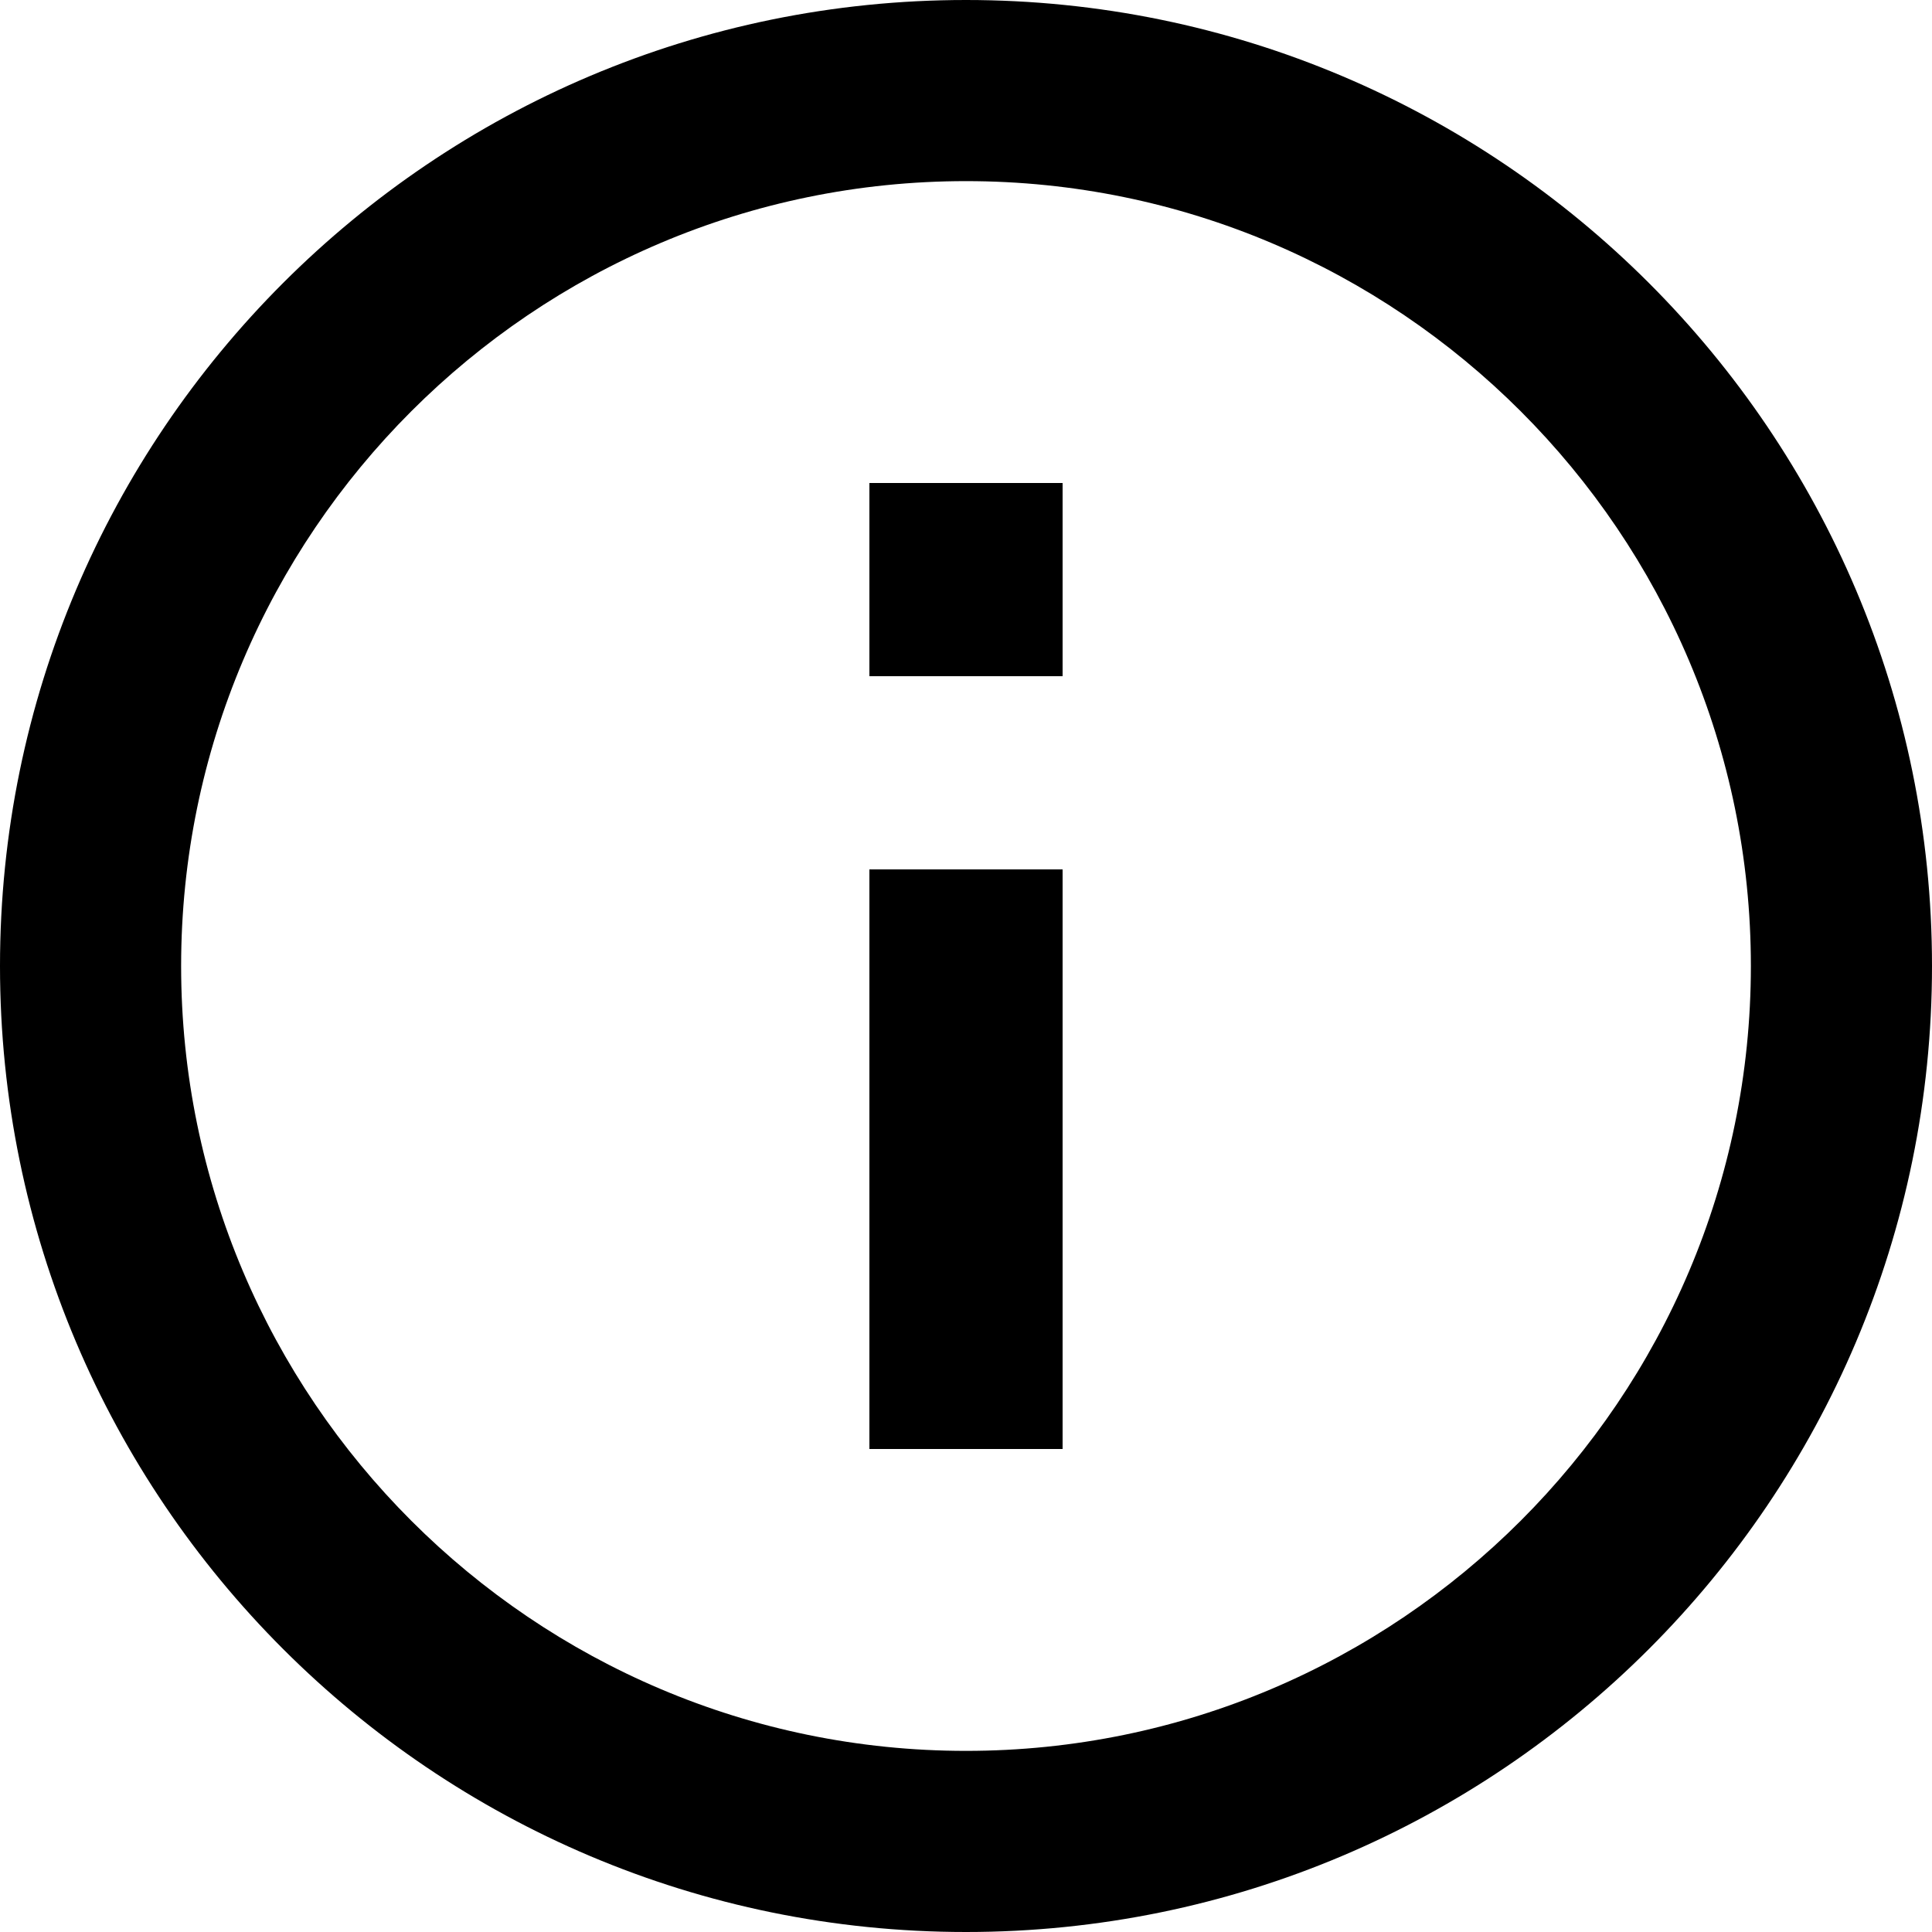
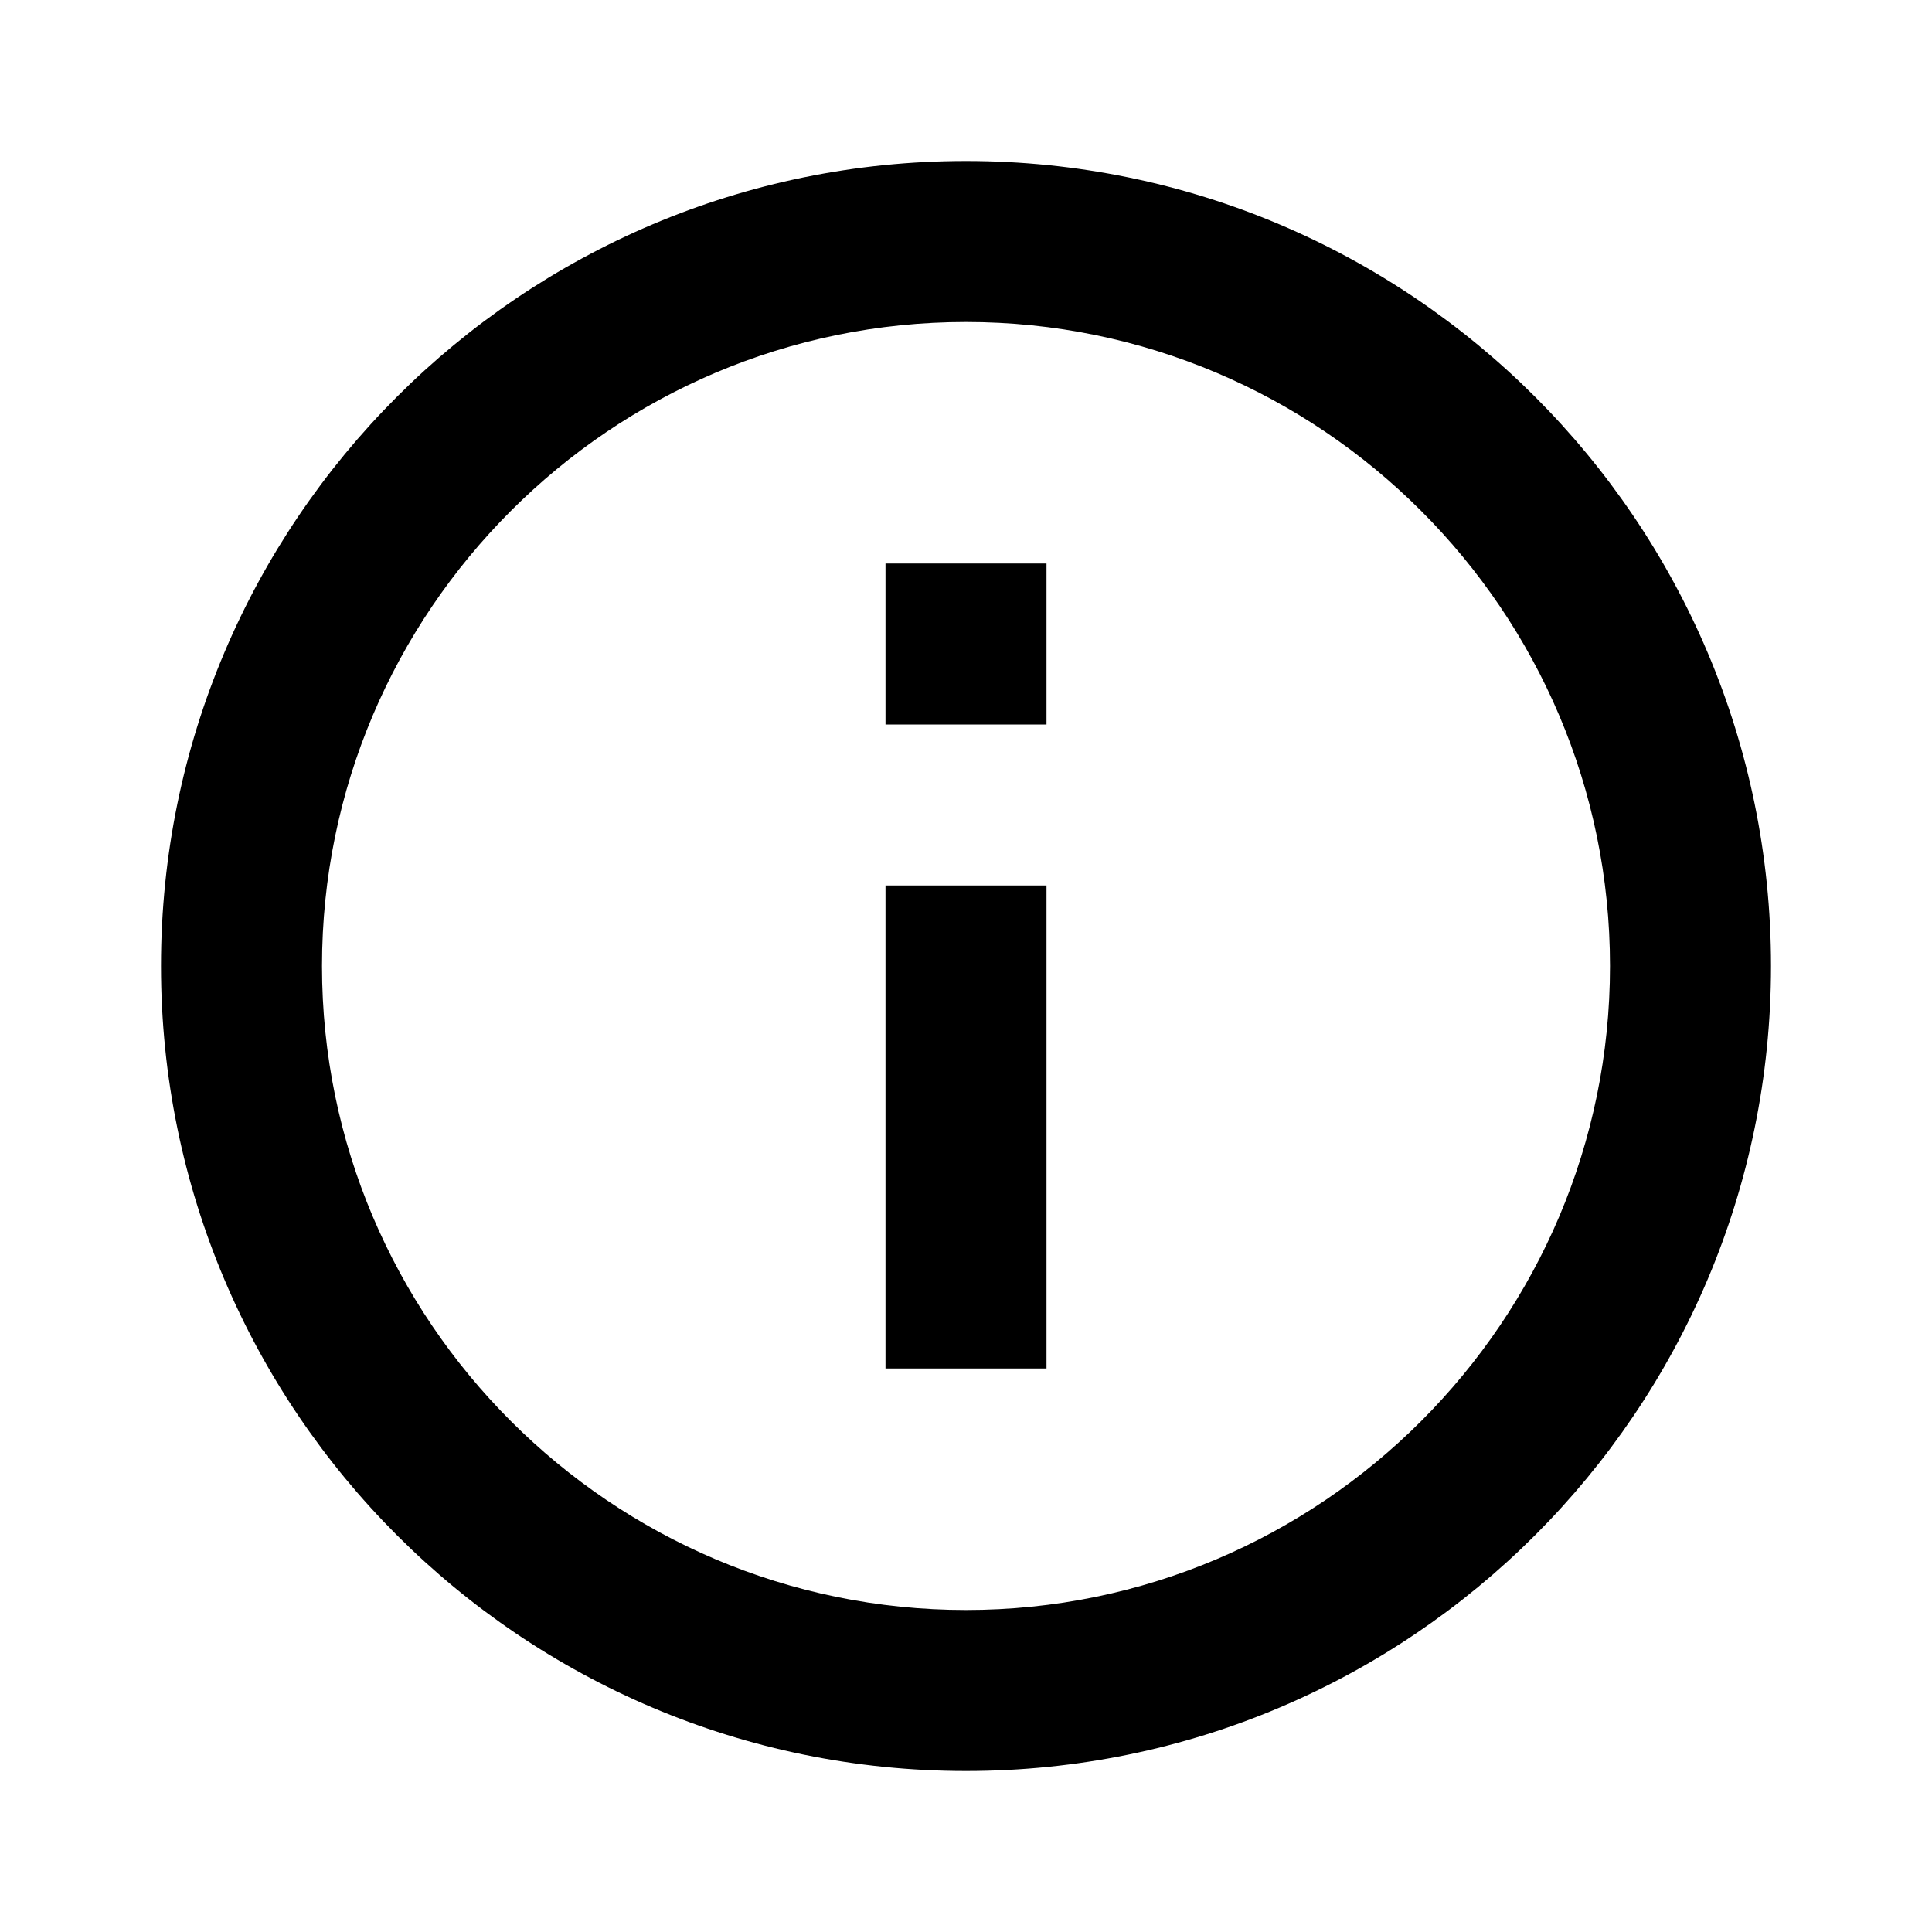
- <svg xmlns="http://www.w3.org/2000/svg" version="1.1" id="Layer_1" x="0px" y="0px" width="32px" height="32px" viewBox="0 0 32 32" style="enable-background:new 0 0 32 32;" xml:space="preserve">
-   <path d="M16,3c7.168,0,13,5.832,13,13s-5.832,13-13,13S3,23.168,3,16S8.832,3,16,3 M16,0C7.168,0,0,7.168,0,16s7.168,16,16,16  s16-7.168,16-16S24.832,0,16,0L16,0z" />
-   <rect x="14.4" y="8" width="3.2" height="3.2" />
-   <rect x="14.4" y="14.4" width="3.2" height="9.6" />
+ <svg xmlns="http://www.w3.org/2000/svg" width="24" height="24" viewBox="0 0 24 24">
+   <path fill="none" d="M0 0h24v24H0V0z" />
+   <path d="M11 7h2v2h-2zm0 4h2v6h-2zm1-9C6.48 2 2 6.48 2 12s4.48 10 10 10 10-4.48 10-10S17.52 2 12 2zm0 18c-4.41 0-8-3.59-8-8s3.59-8 8-8 8 3.59 8 8-3.59 8-8 8z" />
</svg>
